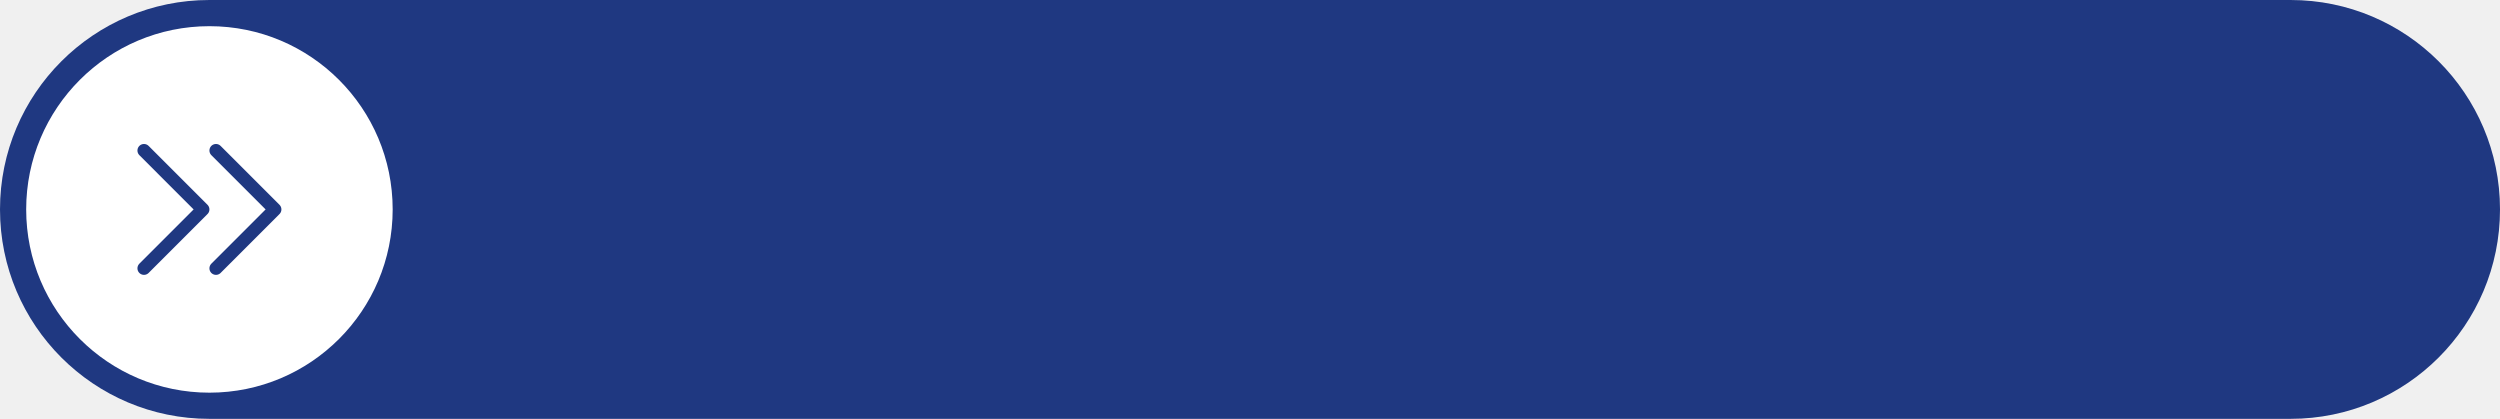
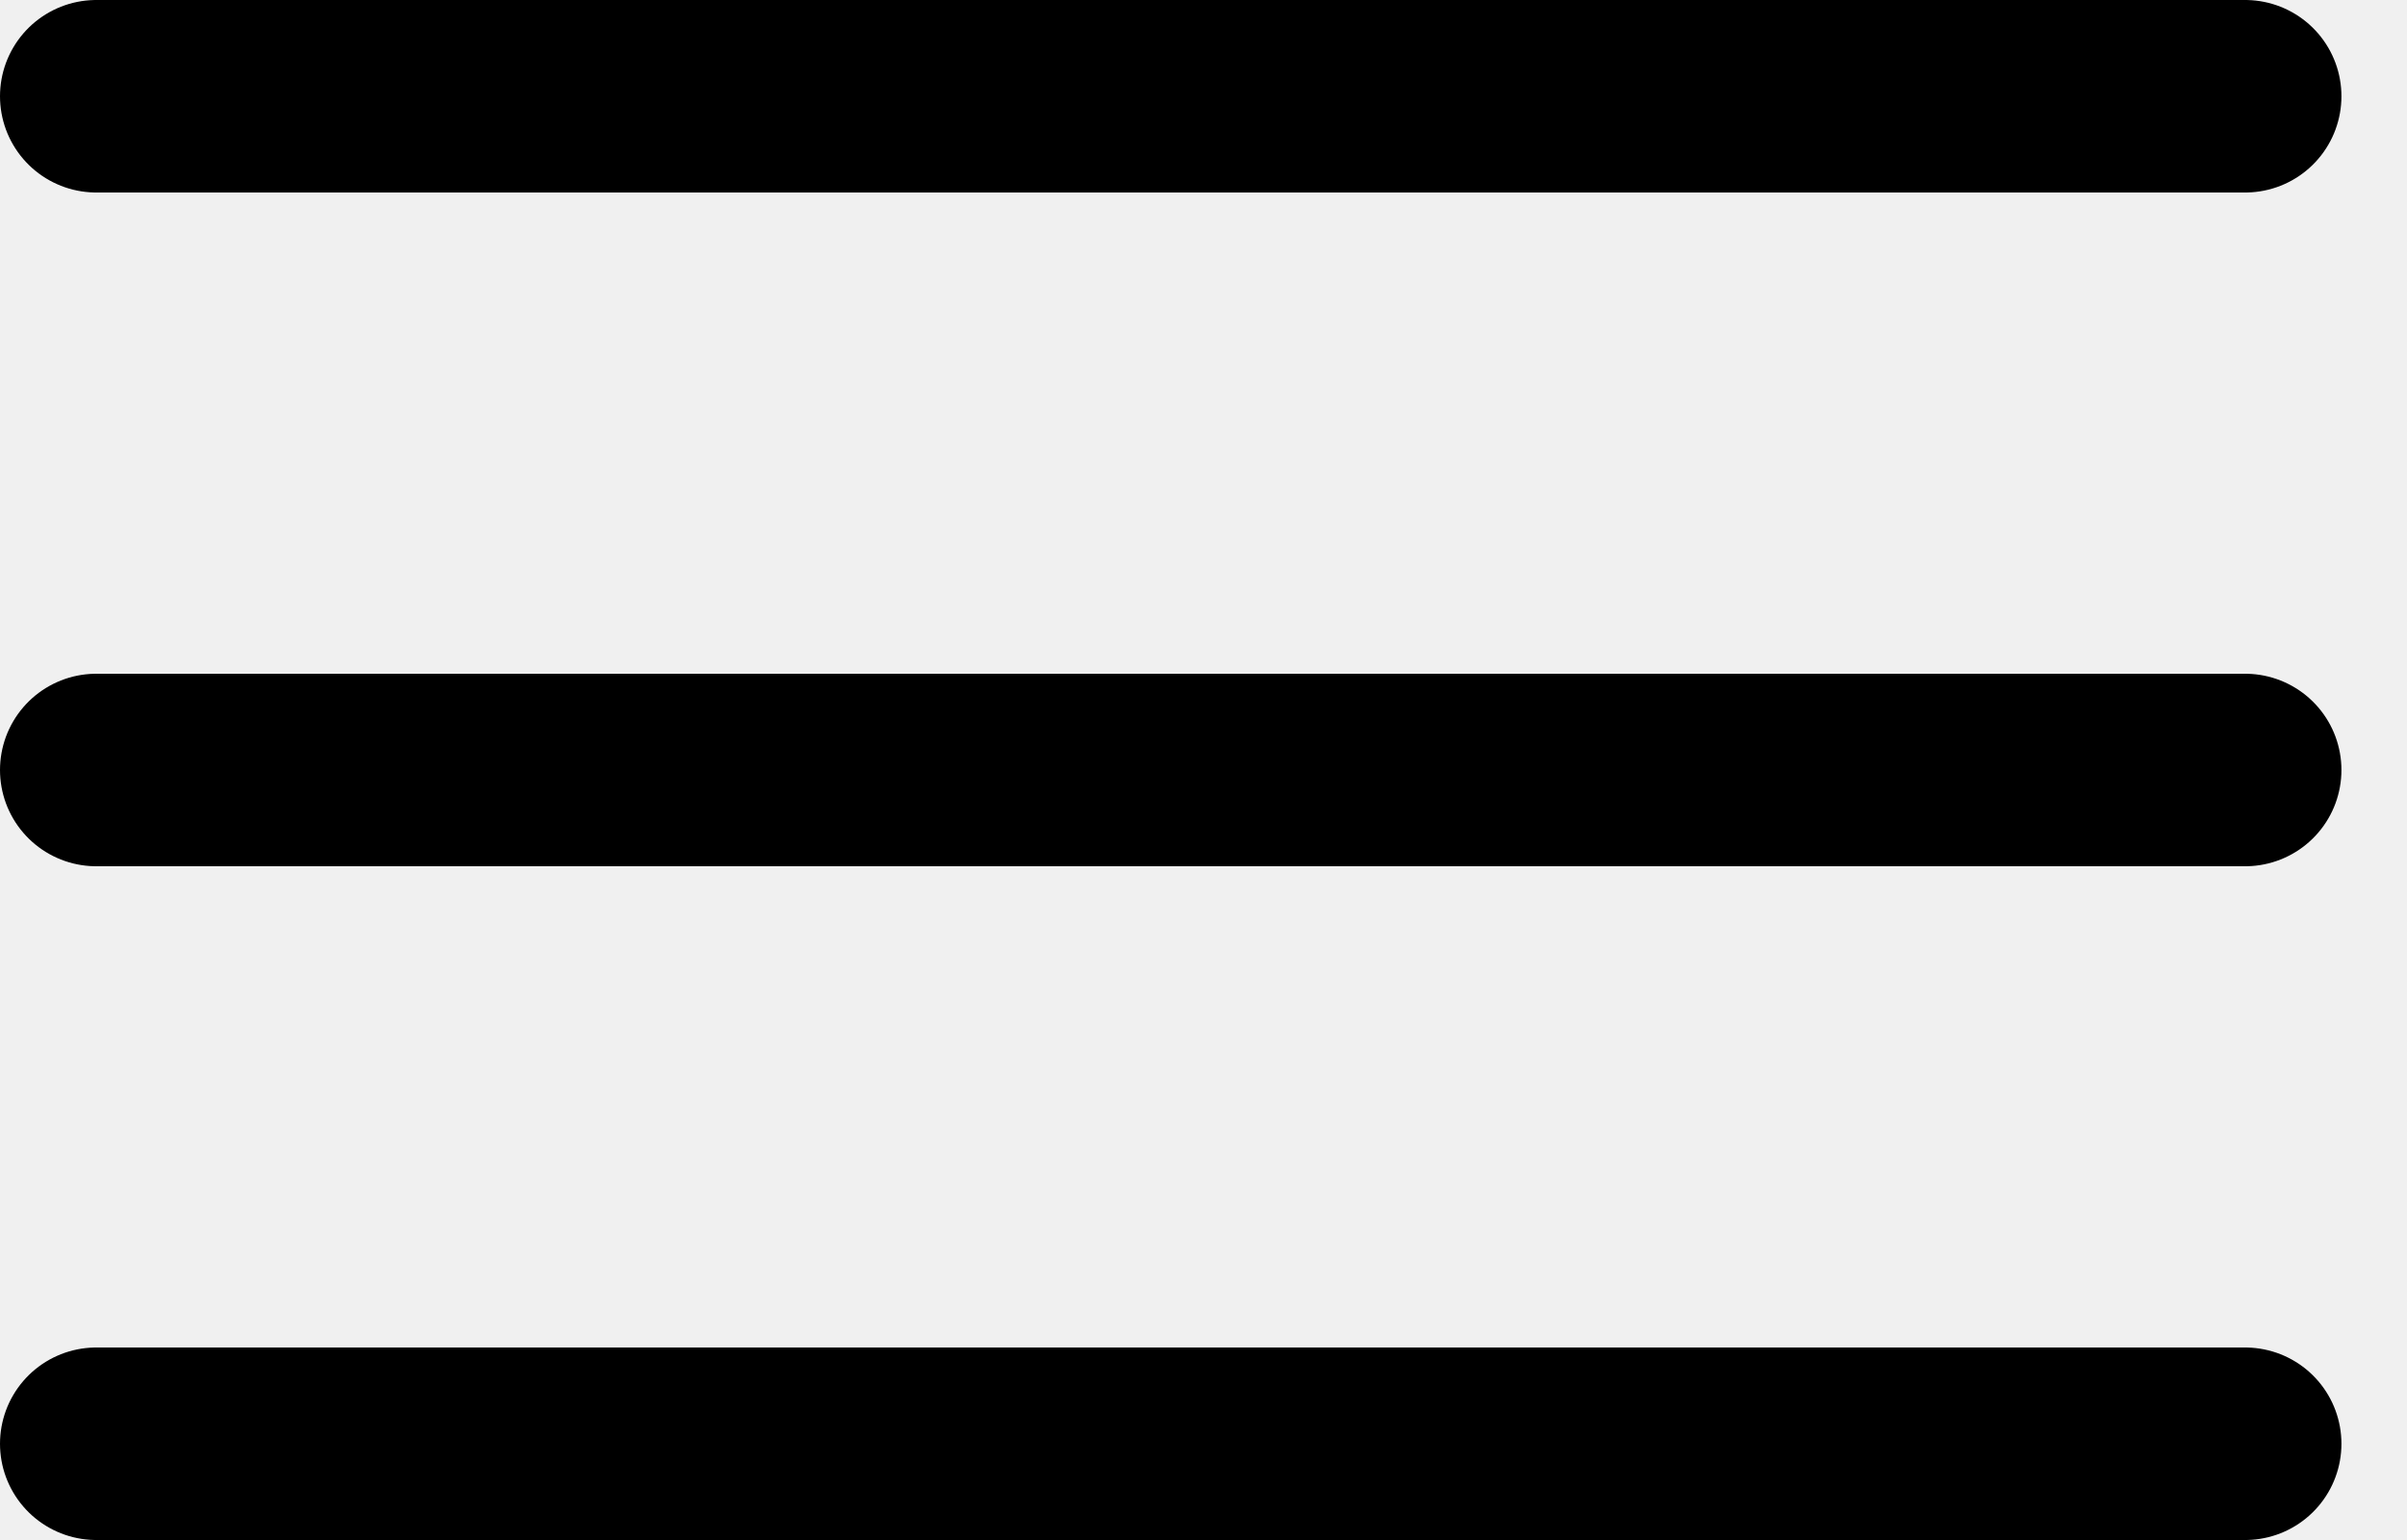
- <svg xmlns="http://www.w3.org/2000/svg" width="382" height="64" viewBox="0 0 382 64" fill="none">
-   <rect width="382" height="64" rx="32" fill="#1F3881" />
-   <circle cx="32" cy="32" r="28" fill="white" />
-   <path d="M22 41L31 32L22 23" stroke="#1F3881" stroke-width="2" stroke-linecap="round" stroke-linejoin="round" />
-   <path d="M33 41L42 32L33 23" stroke="#1F3881" stroke-width="2" stroke-linecap="round" stroke-linejoin="round" />
+ <svg xmlns="http://www.w3.org/2000/svg" width="25" height="16" viewBox="0 0 25 16" fill="none">
+   <path d="M1 1H23.319" stroke="black" stroke-width="2" stroke-linecap="round" stroke-linejoin="round" />
+   <path d="M1 8H23.319" stroke="black" stroke-width="2" stroke-linecap="round" stroke-linejoin="round" />
+   <path d="M1 15H23.319" stroke="black" stroke-width="2" stroke-linecap="round" stroke-linejoin="round" />
</svg>
